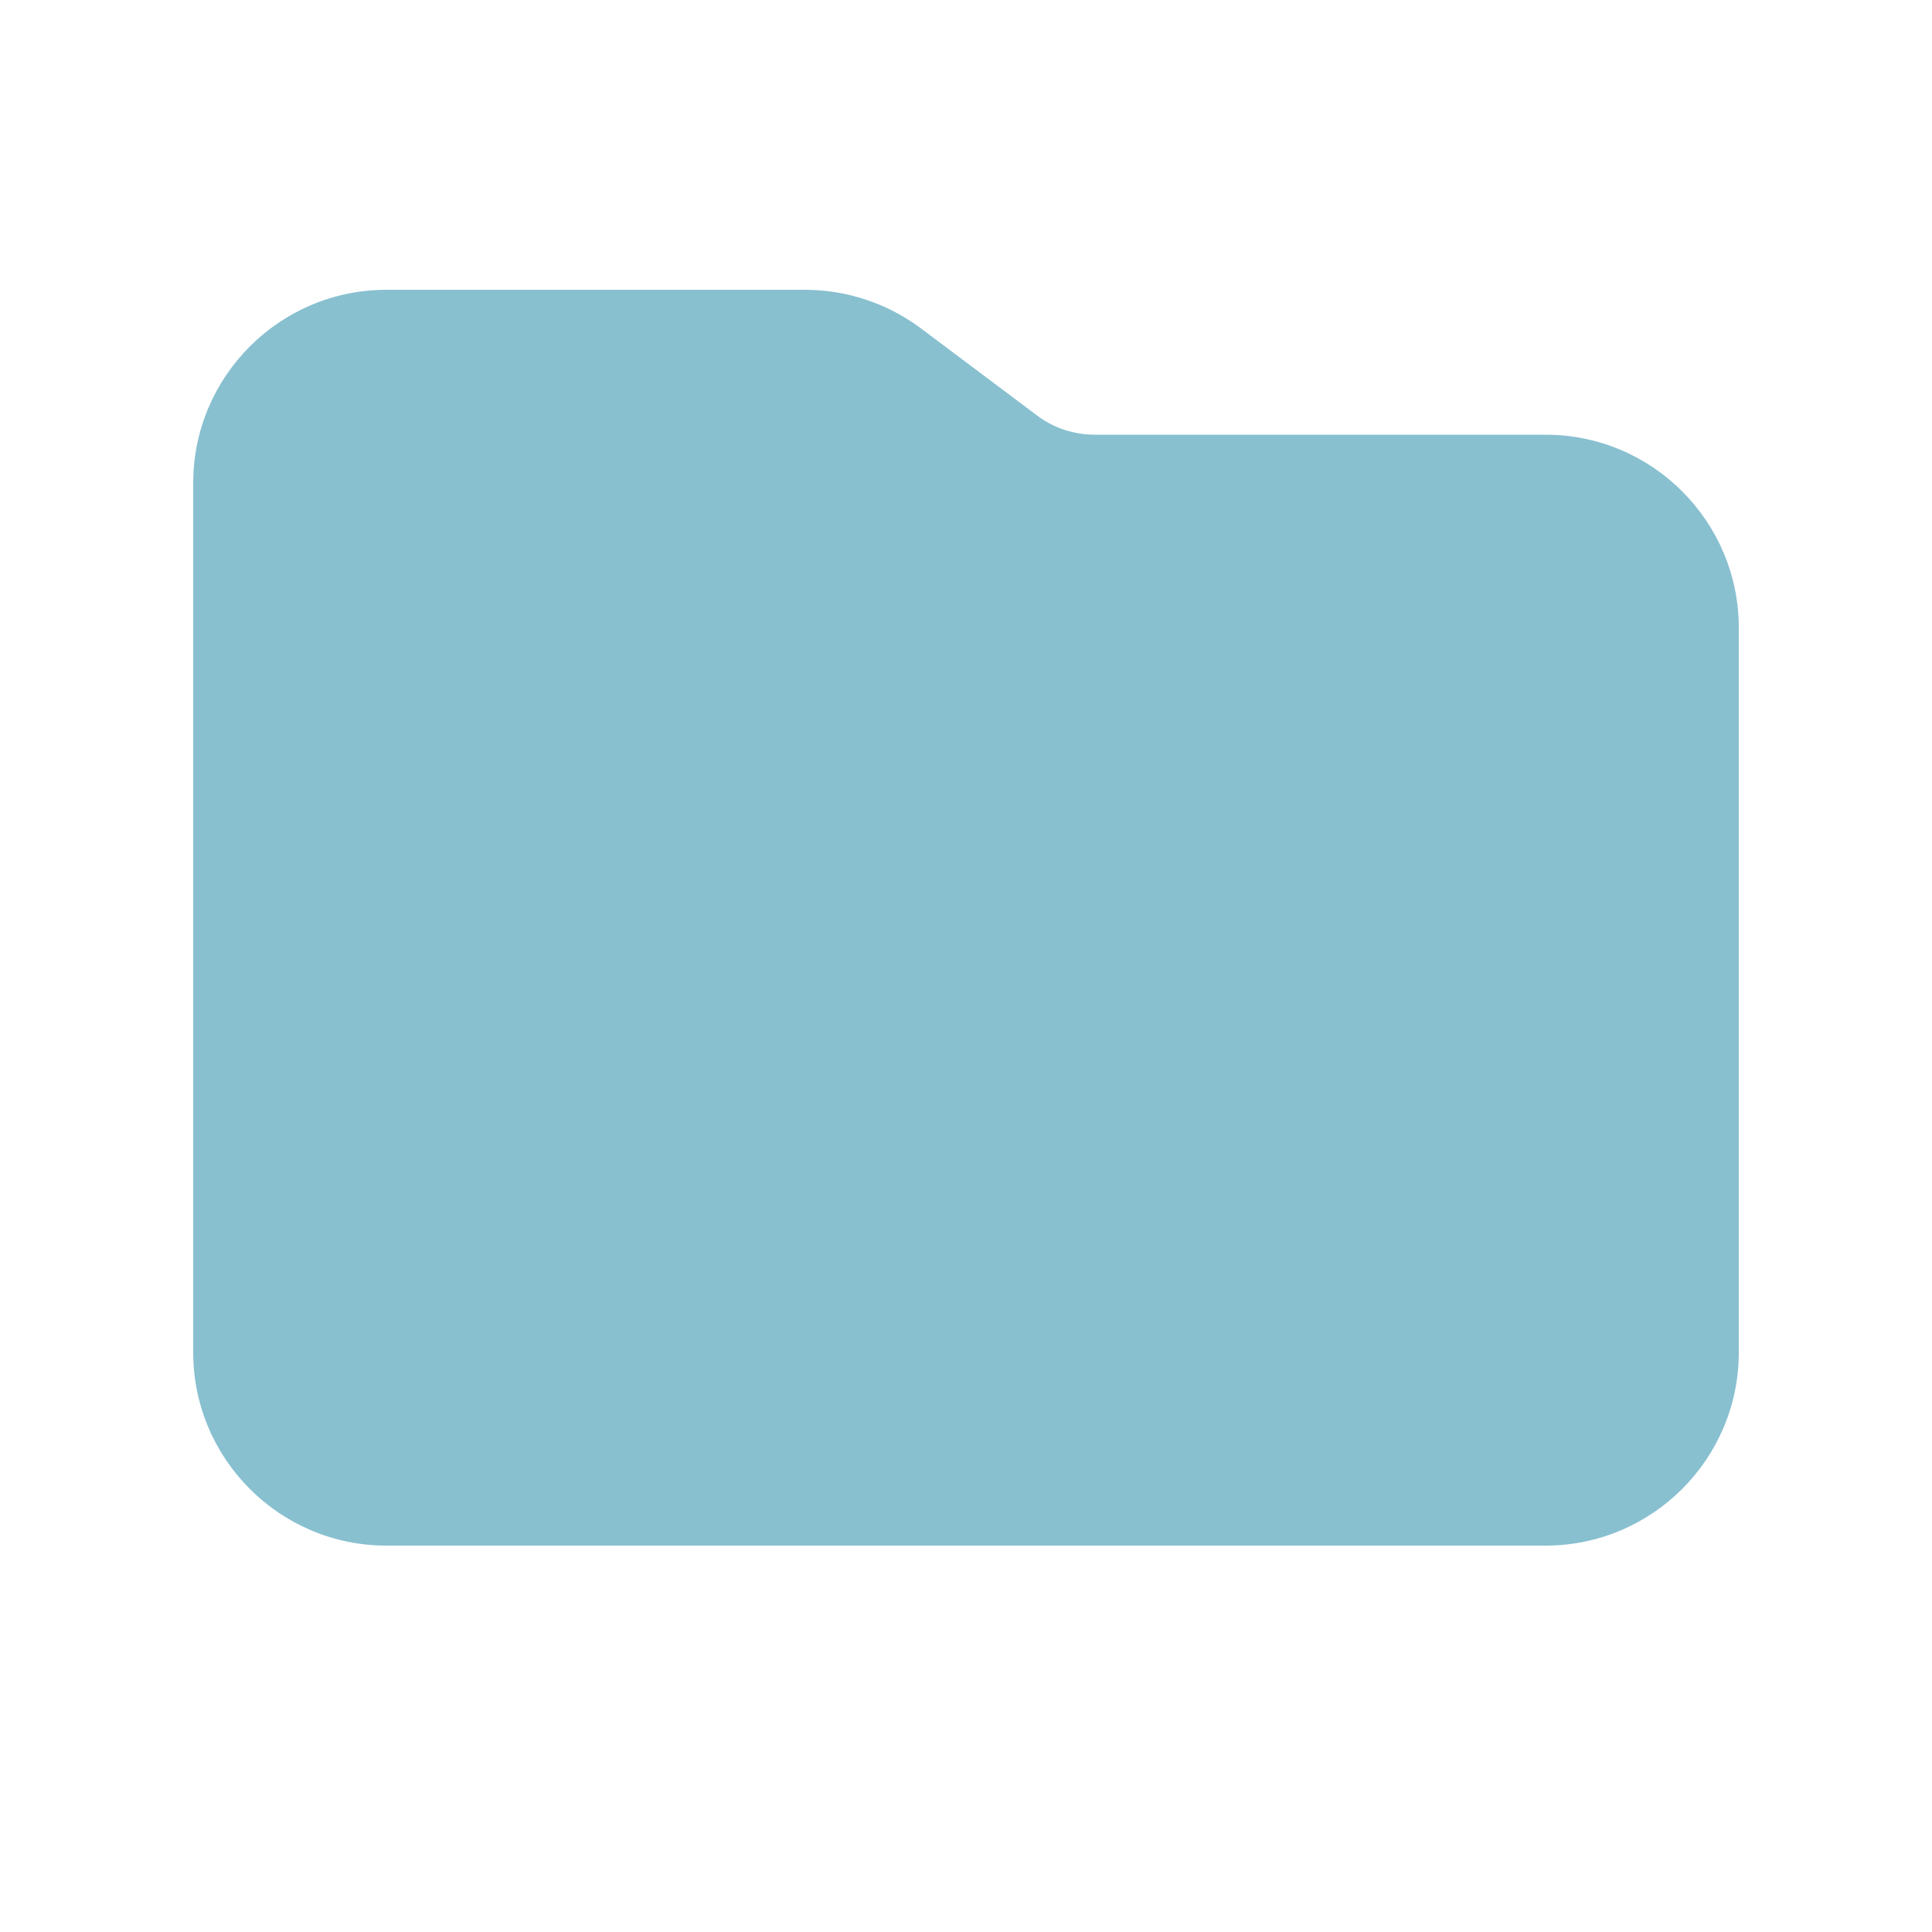
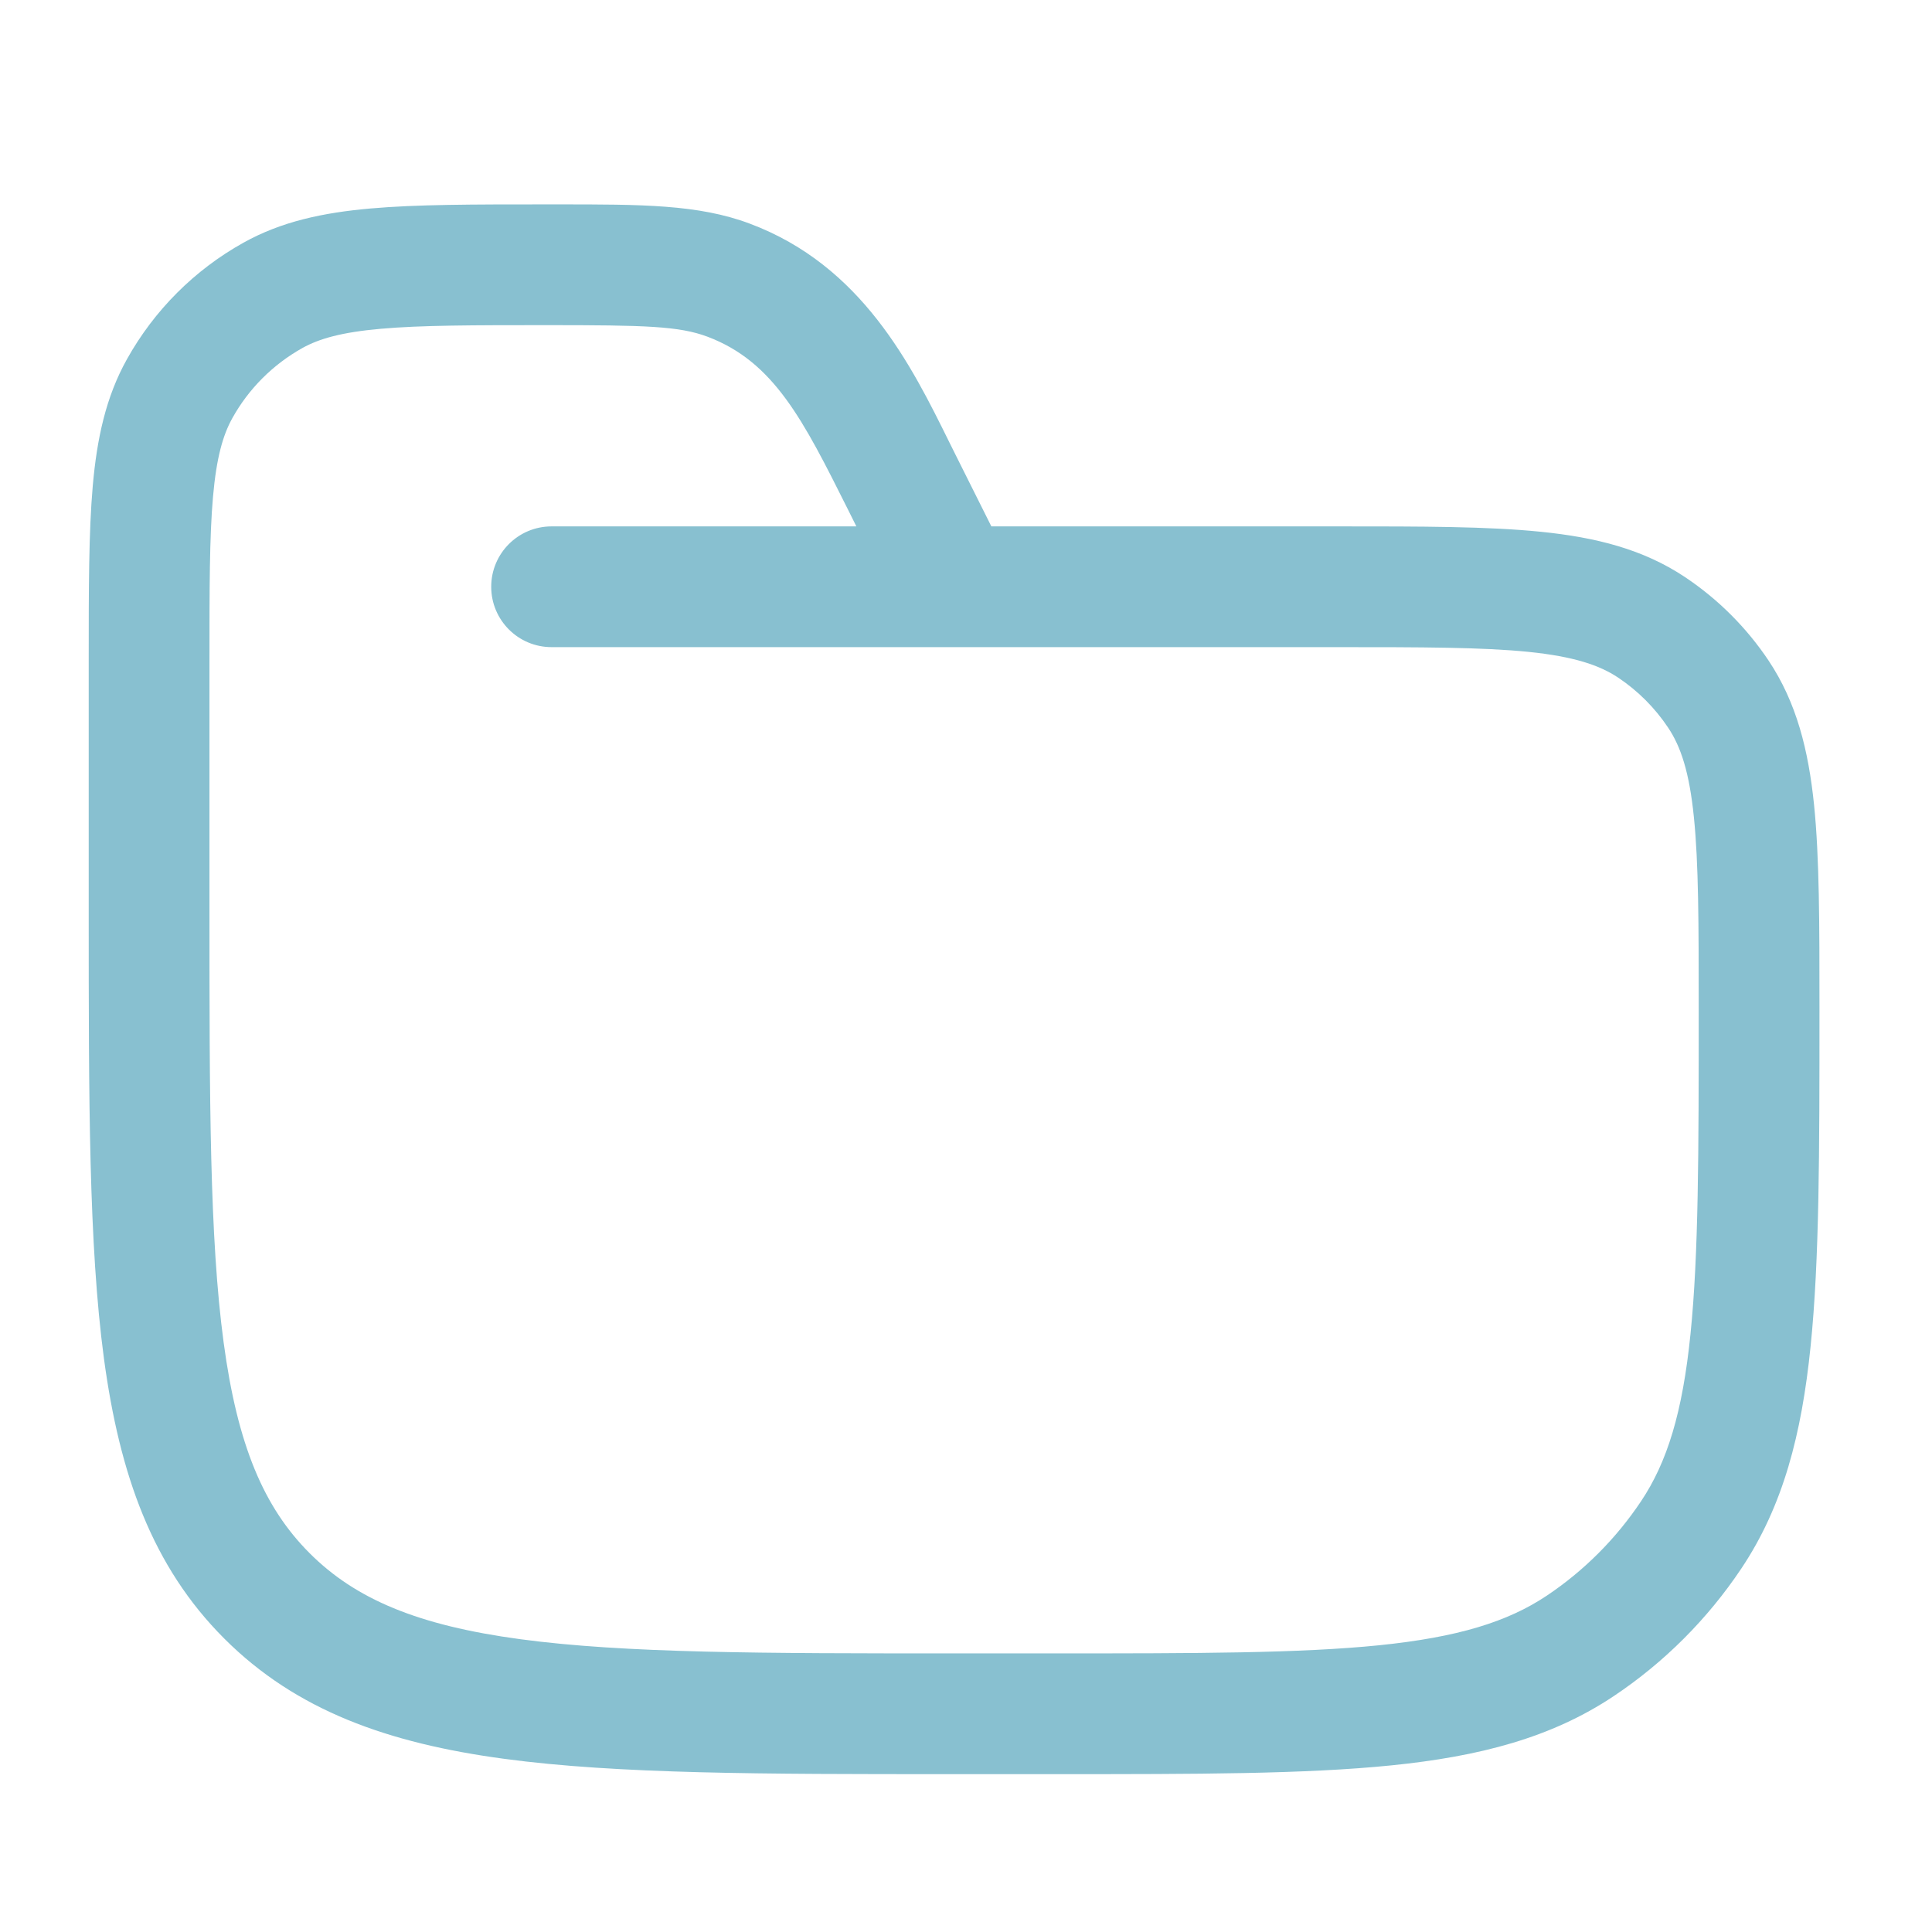
- <svg xmlns="http://www.w3.org/2000/svg" viewBox="0 0 640 640">
-   <path fill="#88c0d0" d="M128 512L512 512C547.3 512 576 483.3 576 448L576 208C576 172.7 547.3 144 512 144L362.7 144C355.8 144 349 141.8 343.5 137.6L305.1 108.8C294 100.5 280.5 96 266.7 96L128 96C92.7 96 64 124.7 64 160L64 448C64 483.3 92.7 512 128 512z" />
+ <svg xmlns="http://www.w3.org/2000/svg" viewBox="0 0 24 24" width="24" height="24" color="#88c0d0" fill="none">
+   <defs />
+   <path fill="currentColor" d="M12.315,6.539 L16.642,6.539 C17.661,6.539 18.483,6.539 19.142,6.606 C19.823,6.675 20.413,6.822 20.935,7.171 C21.344,7.445 21.696,7.796 21.97,8.206 C22.318,8.728 22.465,9.318 22.535,9.999 C22.602,10.658 22.602,11.48 22.602,12.499 L22.602,12.581 C22.602,14.301 22.602,15.649 22.492,16.723 C22.381,17.817 22.15,18.709 21.632,19.484 C21.213,20.111 20.674,20.651 20.046,21.07 C19.272,21.587 18.38,21.819 17.285,21.93 C16.212,22.039 14.864,22.039 13.144,22.039 L11.794,22.039 C9.486,22.039 7.677,22.039 6.265,21.849 C4.821,21.655 3.681,21.25 2.786,20.355 C1.891,19.46 1.486,18.32 1.291,16.875 C1.102,15.464 1.102,13.655 1.102,11.347 L1.102,8.199 C1.102,7.32 1.102,6.611 1.152,6.039 C1.204,5.449 1.314,4.933 1.577,4.462 C1.916,3.854 2.417,3.353 3.024,3.015 C3.495,2.752 4.012,2.642 4.601,2.59 C5.174,2.539 5.882,2.539 6.761,2.539 L6.796,2.539 C6.843,2.539 6.889,2.539 6.934,2.539 L6.934,2.539 C7.964,2.539 8.675,2.538 9.314,2.778 C10.71,3.301 11.322,4.54 11.794,5.496 C11.826,5.561 11.858,5.625 11.889,5.687 Z M8.787,4.182 C8.436,4.051 8.019,4.039 6.796,4.039 C5.874,4.039 5.232,4.04 4.733,4.084 C4.244,4.127 3.965,4.207 3.755,4.324 C3.391,4.528 3.09,4.828 2.887,5.193 C2.77,5.403 2.689,5.682 2.646,6.171 C2.602,6.669 2.602,7.312 2.602,8.233 L2.602,11.289 C2.602,13.667 2.603,15.376 2.778,16.676 C2.95,17.954 3.277,18.725 3.846,19.294 C4.416,19.864 5.187,20.191 6.465,20.363 C7.765,20.538 9.473,20.539 11.852,20.539 L13.102,20.539 C14.873,20.539 16.145,20.538 17.133,20.438 C18.11,20.338 18.726,20.148 19.213,19.823 C19.677,19.513 20.075,19.114 20.385,18.65 C20.711,18.163 20.901,17.547 21,16.571 C21.101,15.582 21.102,14.31 21.102,12.539 C21.102,11.47 21.101,10.725 21.042,10.15 C20.985,9.588 20.879,9.274 20.722,9.039 C20.558,8.793 20.347,8.582 20.102,8.418 C19.867,8.262 19.552,8.156 18.99,8.098 C18.416,8.04 17.67,8.039 16.602,8.039 L11.868,8.039 C11.857,8.039 11.847,8.039 11.837,8.039 L6.852,8.039 C6.437,8.039 6.102,7.703 6.102,7.289 C6.102,6.875 6.437,6.539 6.852,6.539 L10.638,6.539 L10.532,6.326 C9.978,5.219 9.615,4.493 8.787,4.182 Z" />
</svg>
